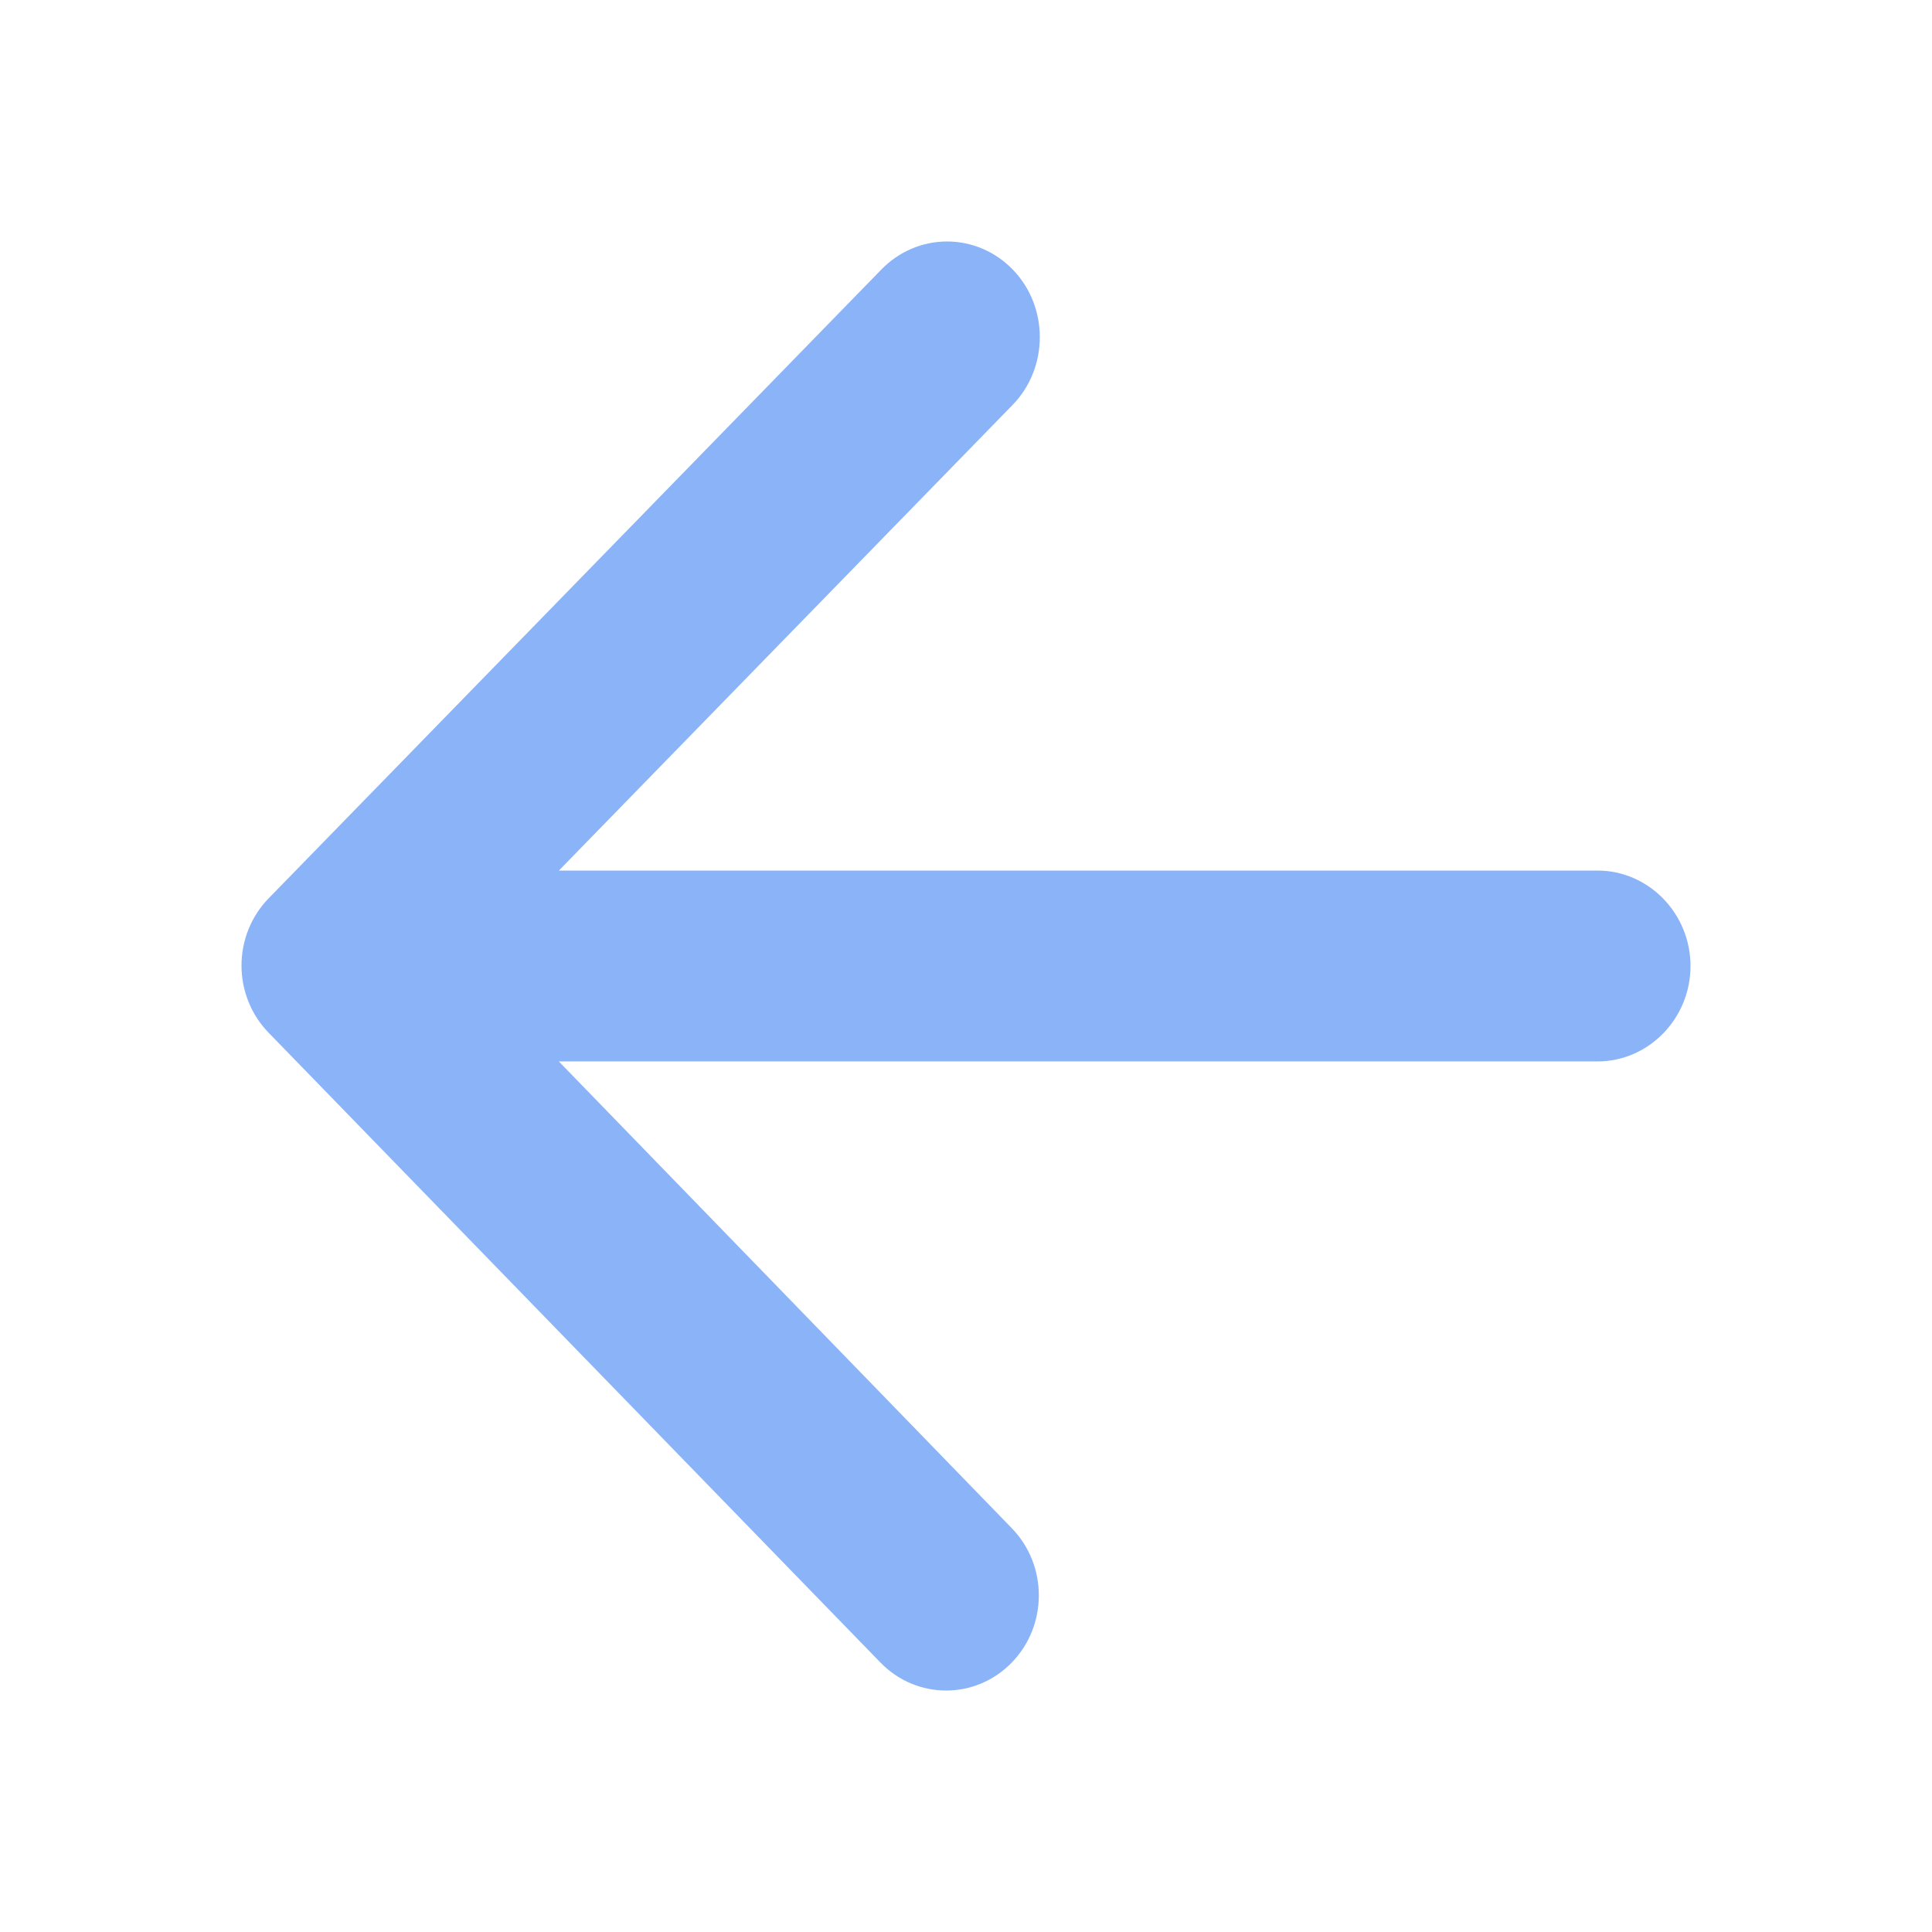
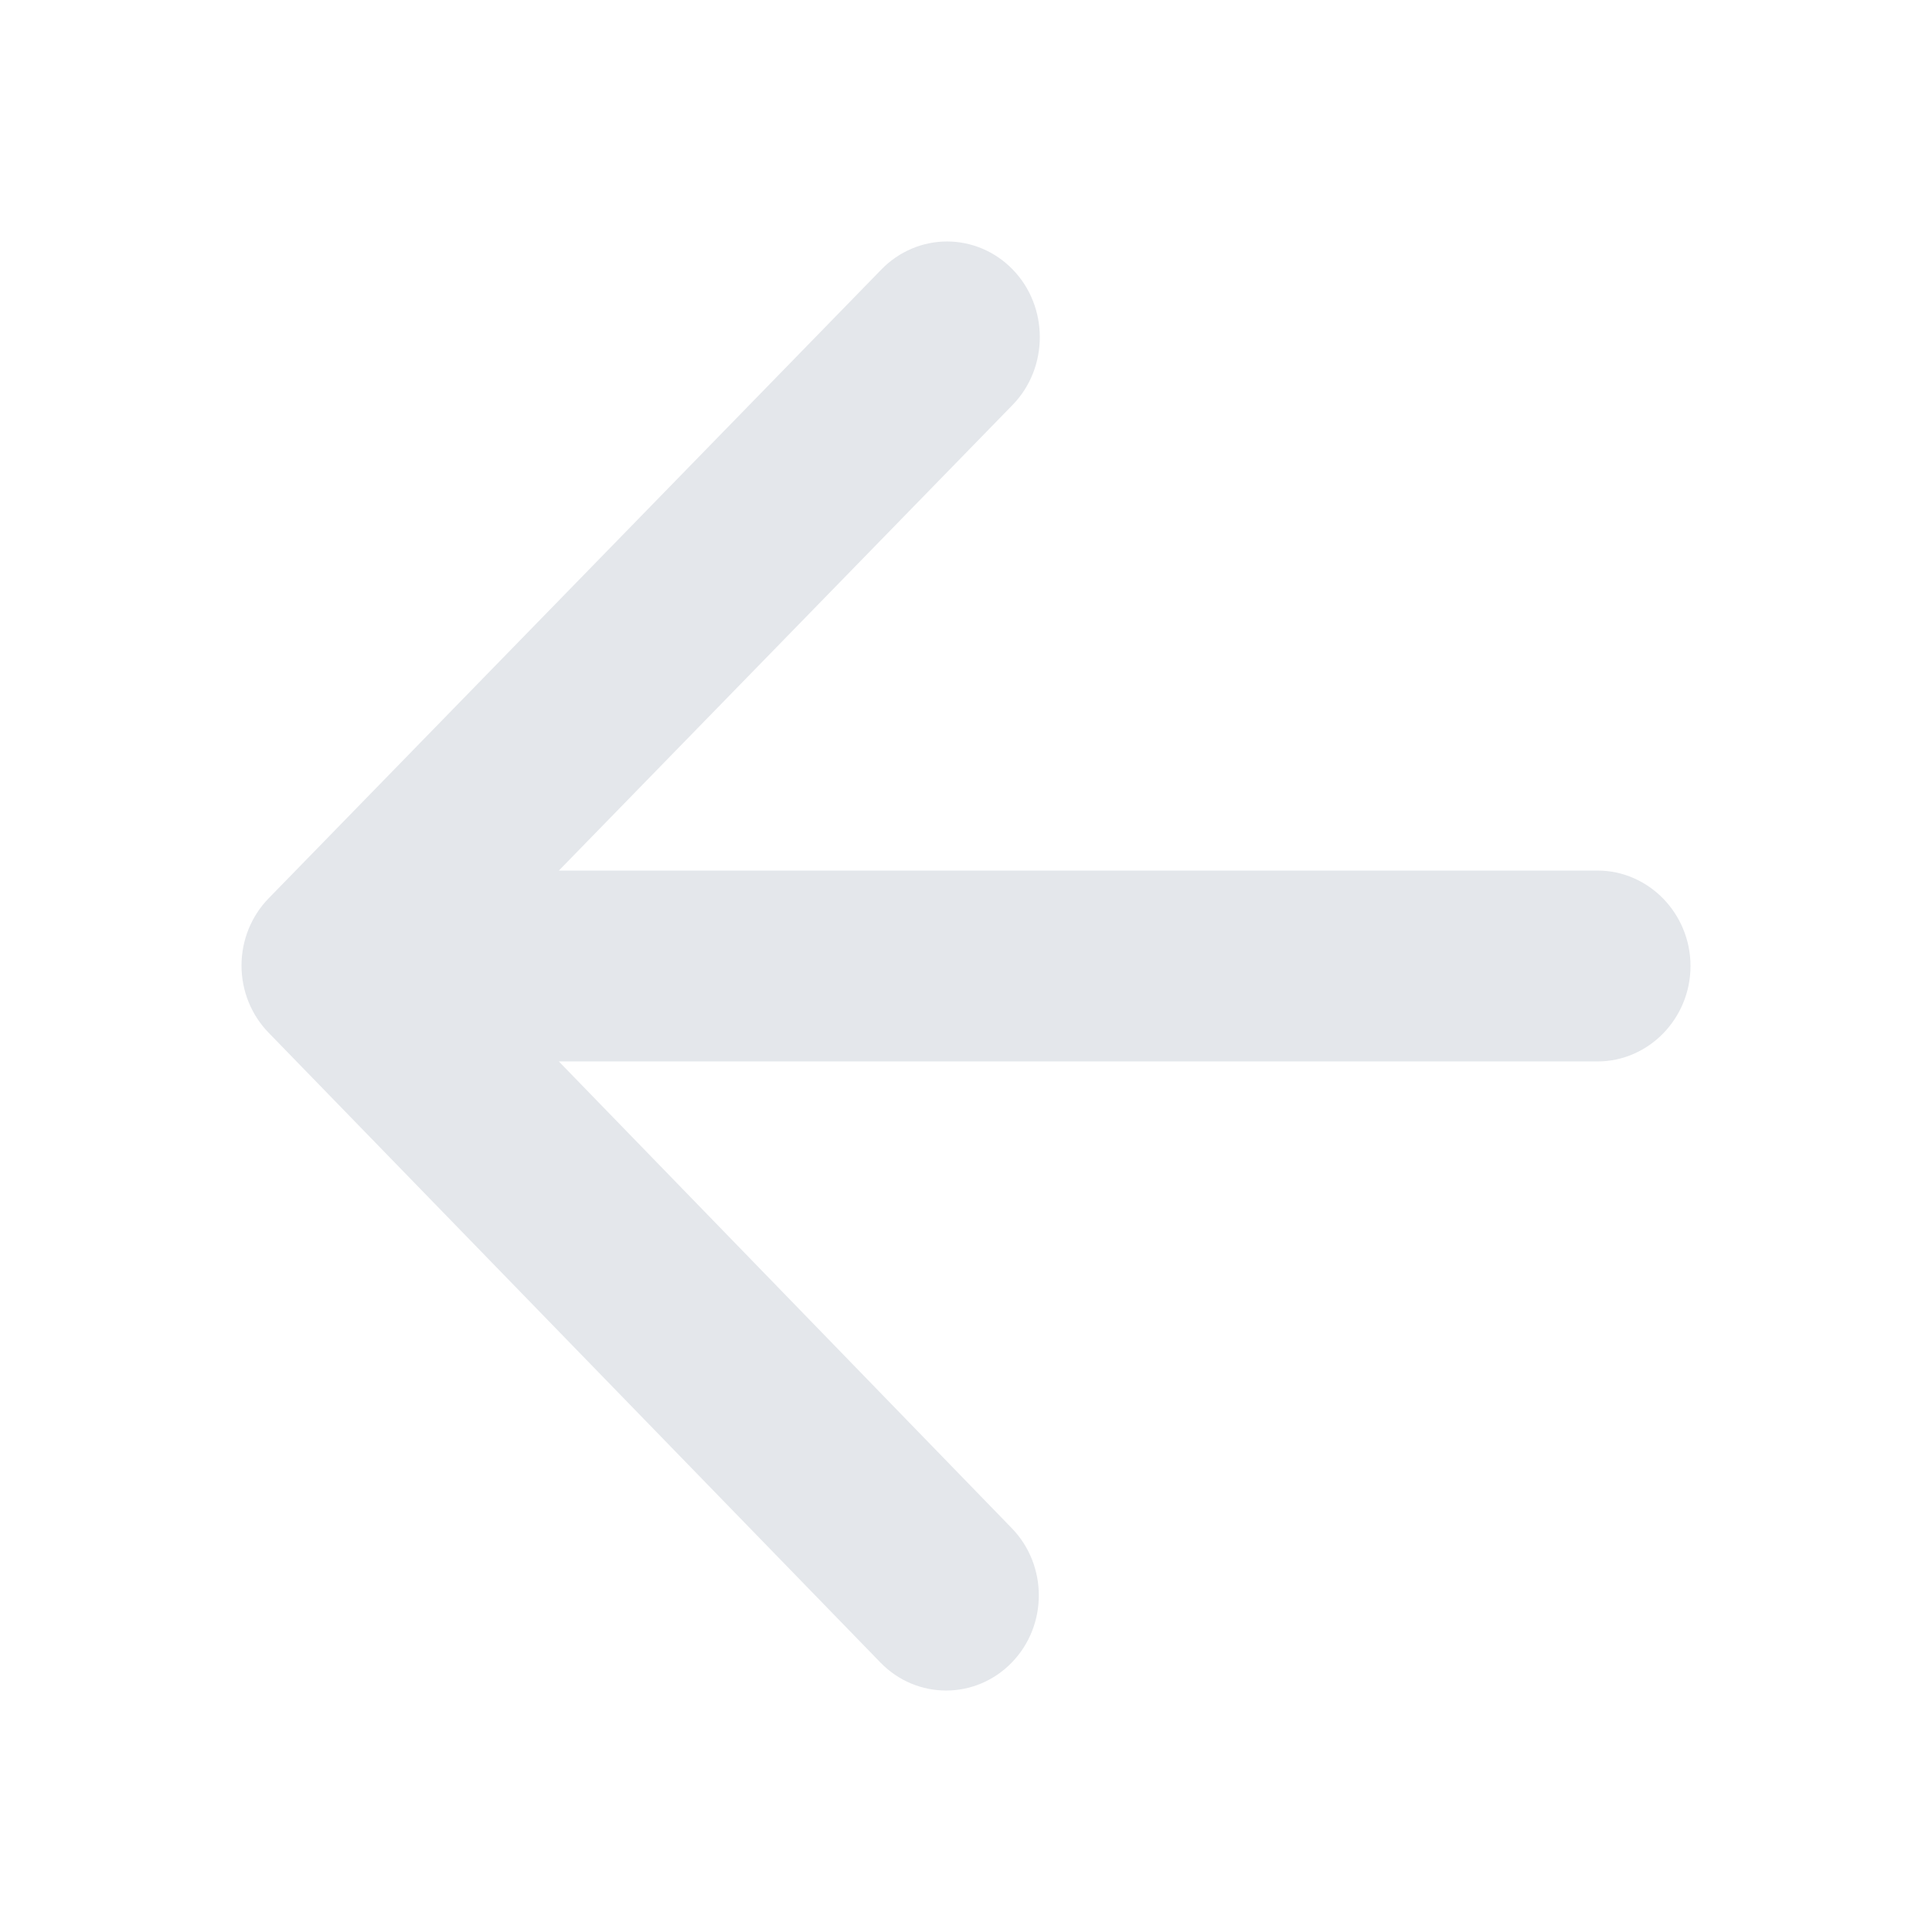
<svg xmlns="http://www.w3.org/2000/svg" width="48" height="48" viewBox="0 0 48 48" version="1.1" id="svg4">
  <defs id="defs8" />
-   <path d="M 39.69,21.63 H 13.884 L 25.158,10.06 c 0.901,-0.925 0.901,-2.442 0,-3.367 a 2.301,2.361 0 0 0 -3.258,0 L 6.676,22.317 a 2.301,2.361 0 0 0 0,3.343 L 21.877,41.308 a 2.303,2.364 0 1 0 3.258,-3.343 L 13.884,26.371 h 25.806 c 1.271,0 2.31,-1.067 2.31,-2.371 0,-1.304 -1.04,-2.371 -2.31,-2.371 z" id="path2" style="stroke-width:2.34;stroke:none;fill:#8ab4f7;fill-opacity:1;stroke-opacity:1" />
+   <path d="M 39.69,21.63 H 13.884 L 25.158,10.06 c 0.901,-0.925 0.901,-2.442 0,-3.367 a 2.301,2.361 0 0 0 -3.258,0 L 6.676,22.317 a 2.301,2.361 0 0 0 0,3.343 L 21.877,41.308 a 2.303,2.364 0 1 0 3.258,-3.343 L 13.884,26.371 h 25.806 c 1.271,0 2.31,-1.067 2.31,-2.371 0,-1.304 -1.04,-2.371 -2.31,-2.371 z" id="path2" style="stroke-width:2.34;stroke:none;fill:#e4e7eb;fill-opacity:1;stroke-opacity:1" />
</svg>
